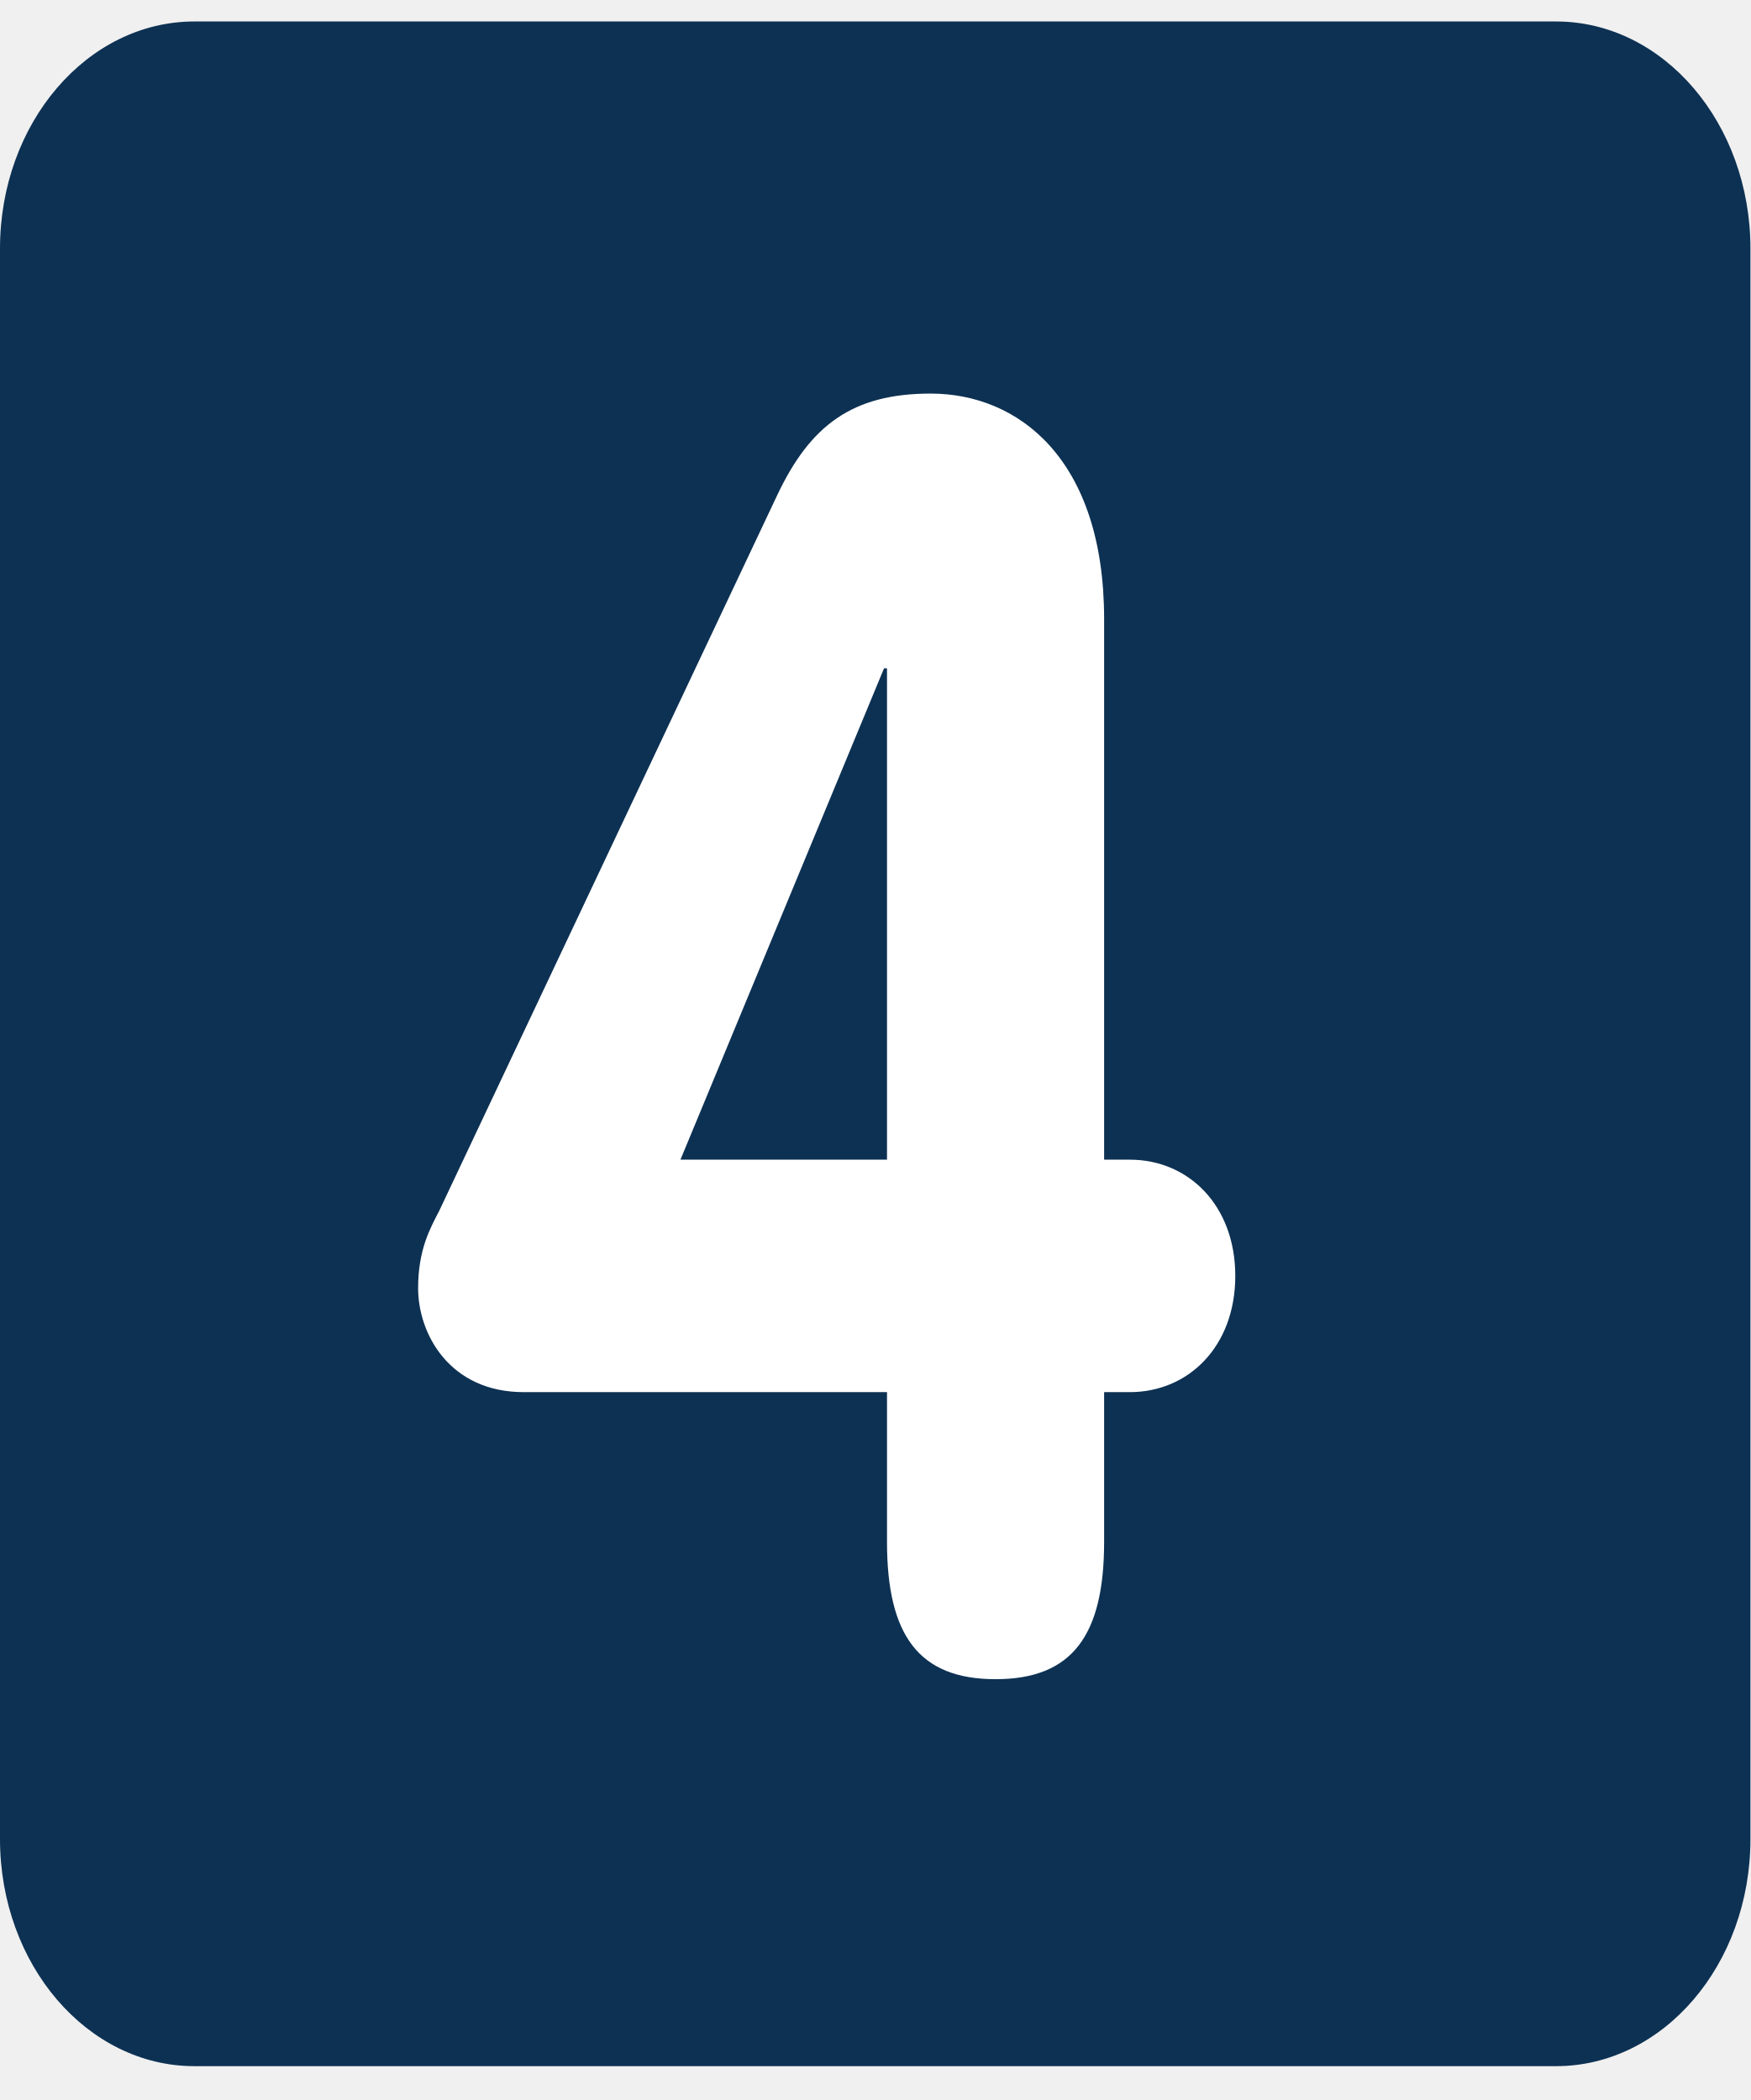
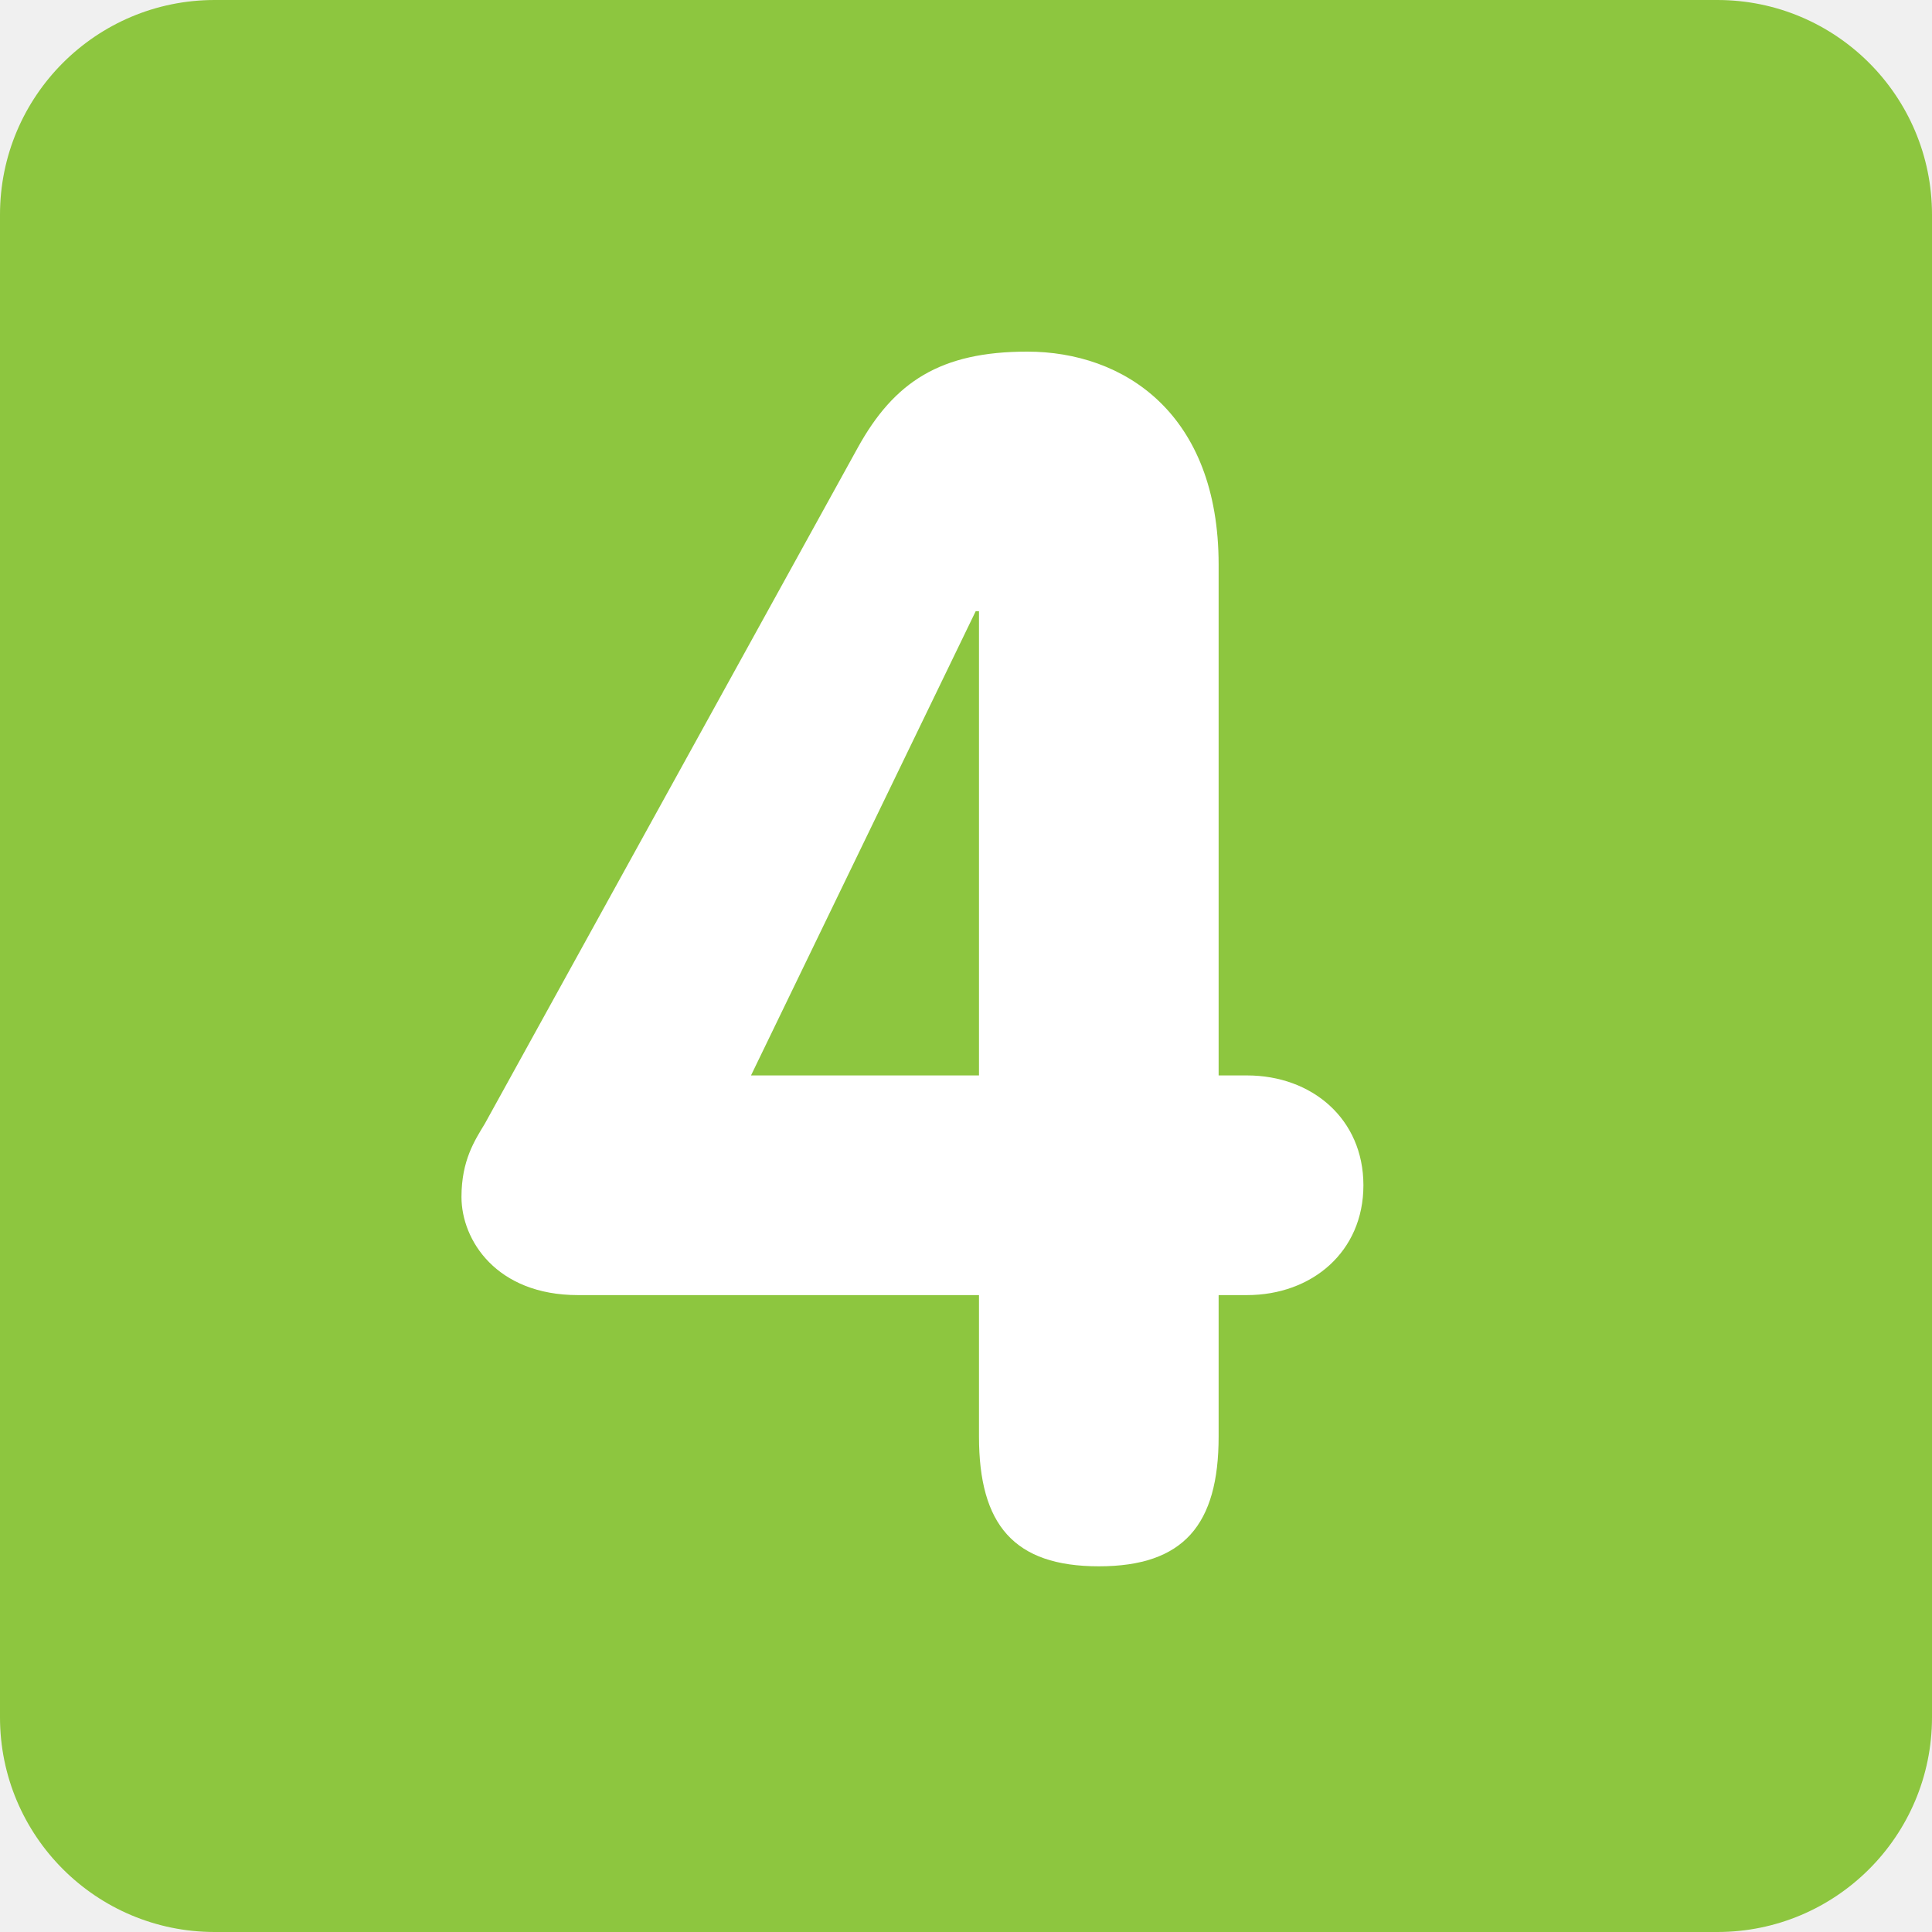
- <svg xmlns="http://www.w3.org/2000/svg" width="30" height="36" viewBox="0 0 30 36" fill="none">
-   <path d="M30 31.526C30 33.677 28.508 35.42 26.667 35.42H3.333C1.493 35.42 0 33.676 0 31.526V4.262C0 2.111 1.493 0.368 3.333 0.368H26.667C28.508 0.368 30 2.111 30 4.262V31.526Z" fill="#0D3153" />
-   <path d="M15.202 11.457H15.151L11.662 19.88H15.202V11.457ZM8.975 23.865C7.709 23.865 7.166 22.87 7.166 22.084C7.166 21.42 7.373 21.057 7.528 20.756L13.316 8.498C13.884 7.291 14.608 6.747 15.951 6.747C17.45 6.747 18.923 7.865 18.923 10.612V19.88H19.363C20.37 19.88 21.171 20.665 21.171 21.873C21.171 23.081 20.37 23.865 19.363 23.865H18.923V26.431C18.923 28.031 18.38 28.786 17.063 28.786C15.744 28.786 15.202 28.031 15.202 26.431V23.865H8.975Z" fill="white" />
+ <svg xmlns="http://www.w3.org/2000/svg" width="50" height="50" viewBox="0 0 50 50" fill="none">
+   <path d="M50 44.444C50 47.513 47.513 50 44.444 50H5.556C2.488 50 0 47.512 0 44.444V5.556C0 2.488 2.488 0 5.556 0H44.444C47.513 0 50 2.488 50 5.556V44.444Z" fill="#8DC63F" />
+   <path d="M25.336 15.818H25.251L19.436 27.832H25.336V15.818ZM14.958 33.517C12.849 33.517 11.943 32.097 11.943 30.977C11.943 30.029 12.288 29.511 12.547 29.082L22.193 11.597C23.14 9.875 24.346 9.1 26.585 9.1C29.084 9.1 31.538 10.695 31.538 14.613V27.832H32.271C33.95 27.832 35.285 28.953 35.285 30.675C35.285 32.399 33.95 33.517 32.271 33.517H31.538V37.178C31.538 39.46 30.633 40.536 28.438 40.536C26.24 40.536 25.336 39.46 25.336 37.178V33.517H14.958Z" fill="white" />
</svg>
